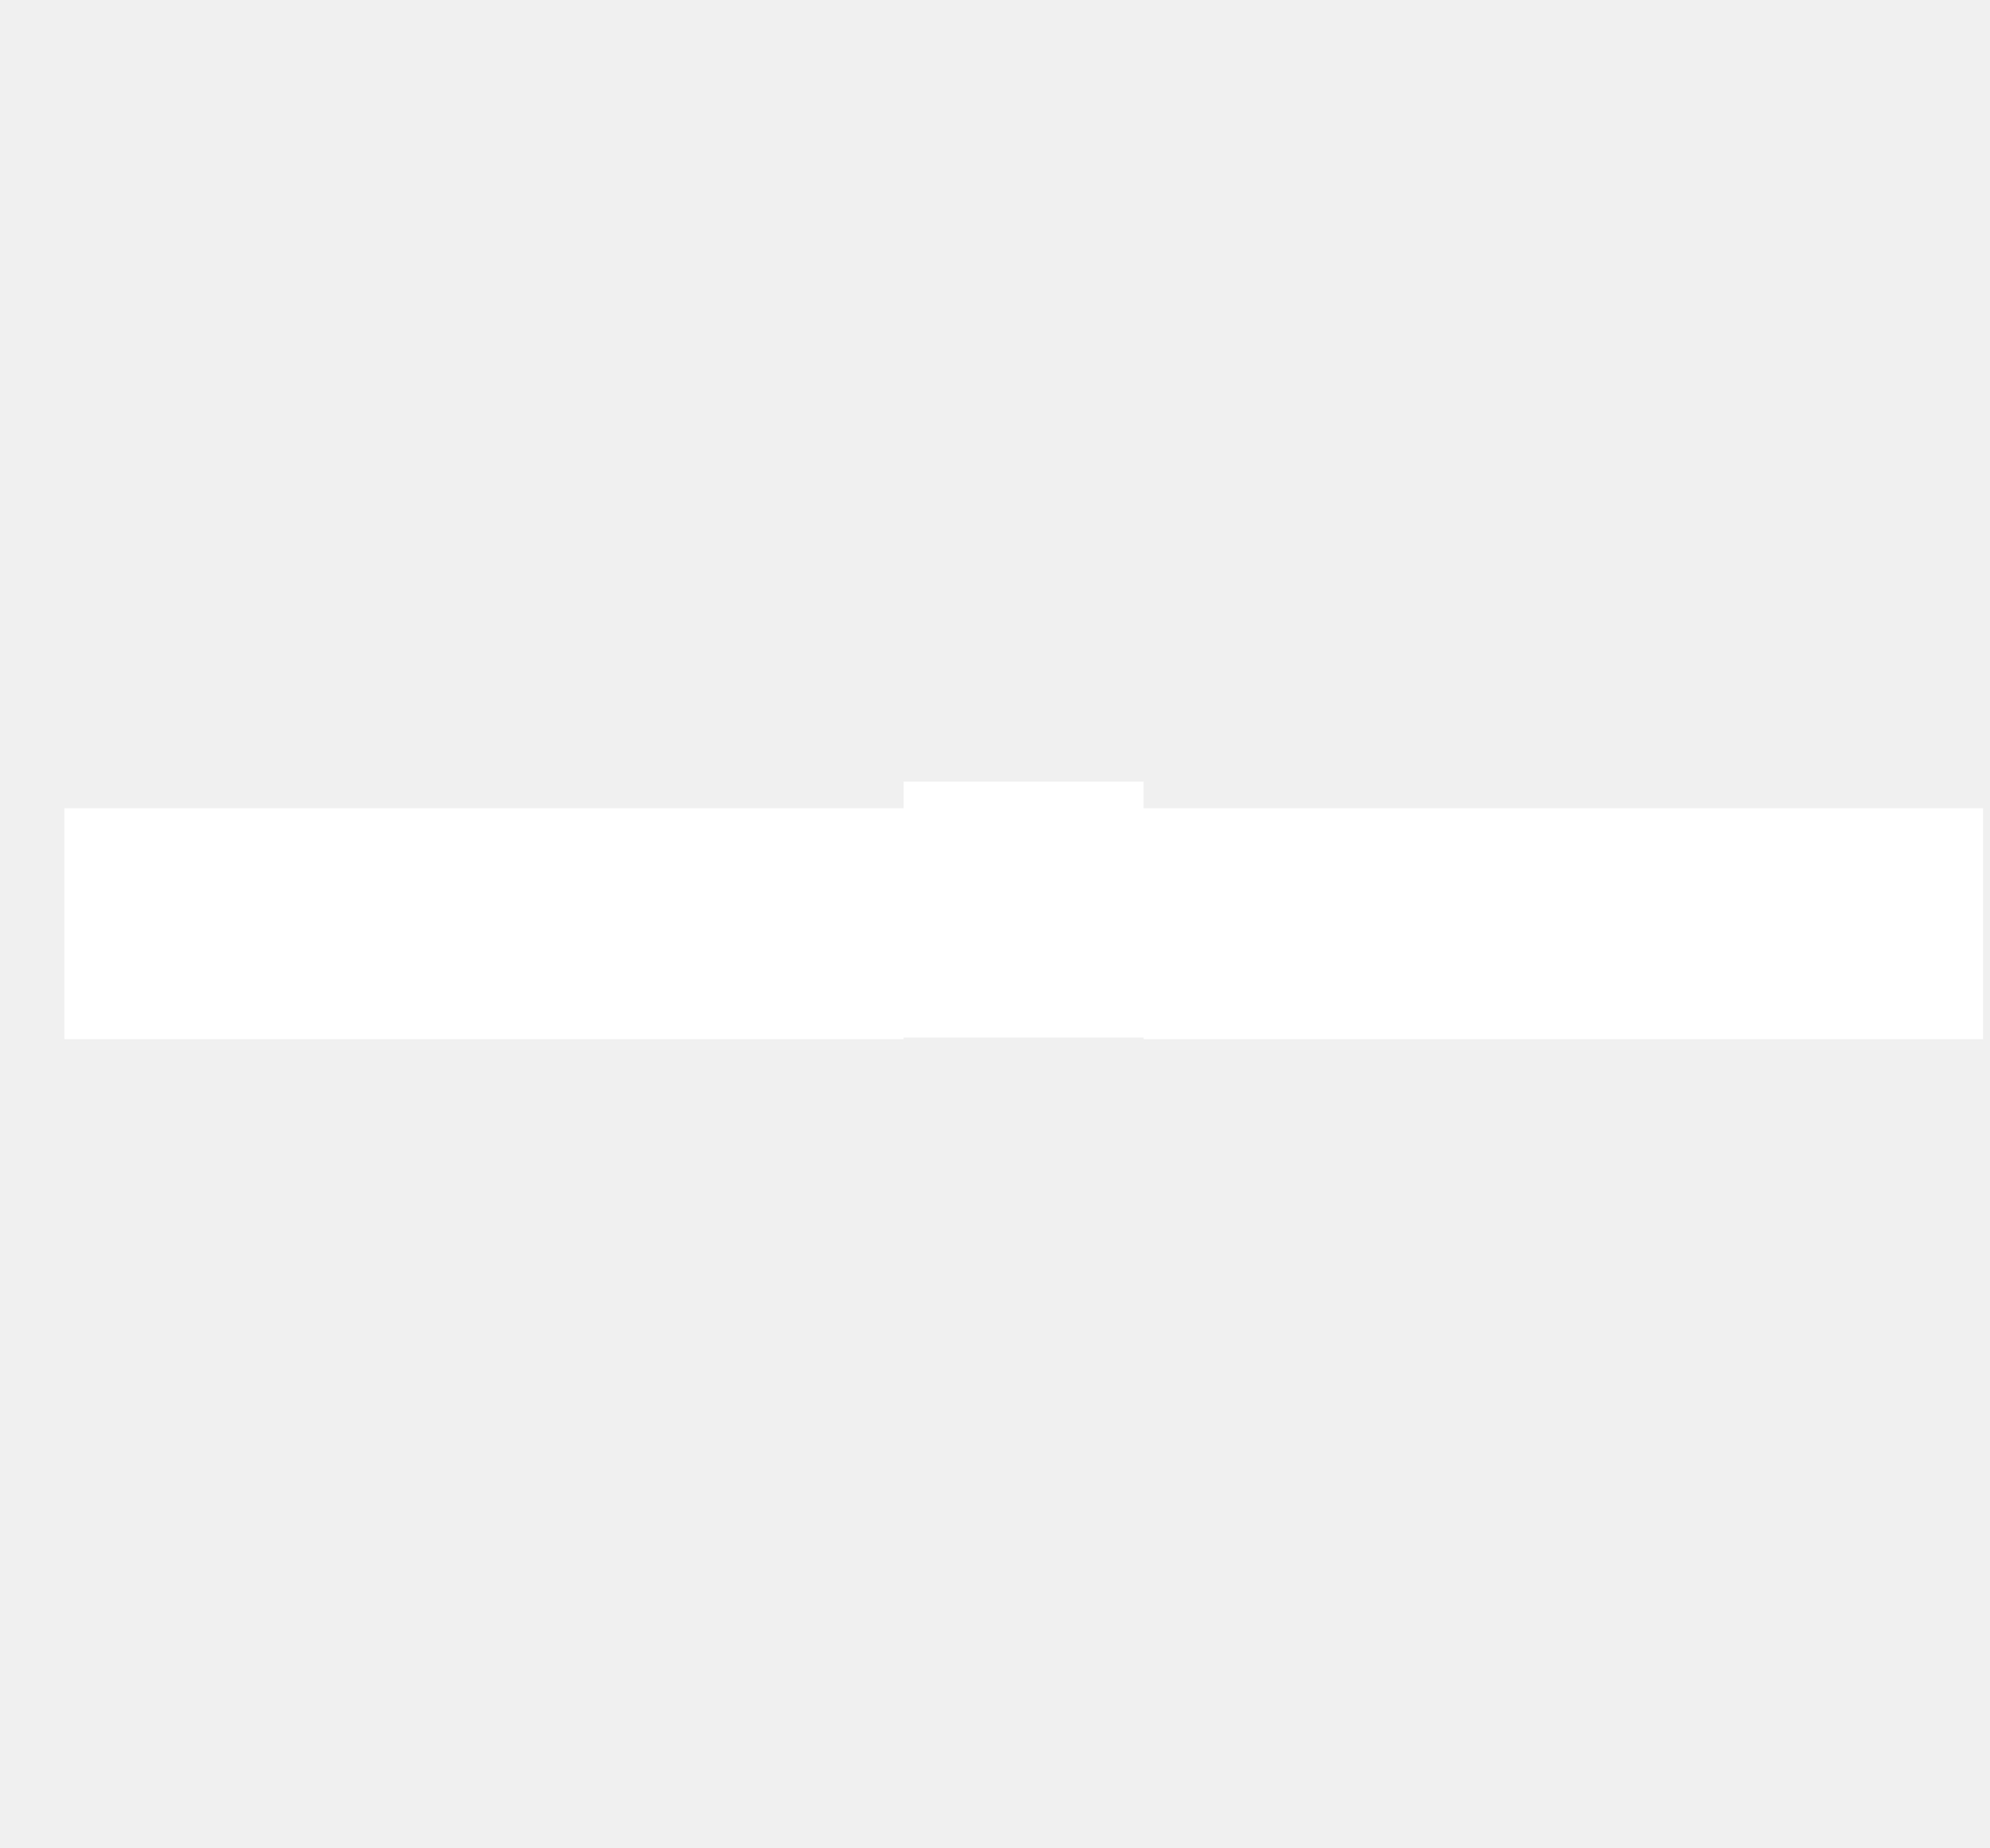
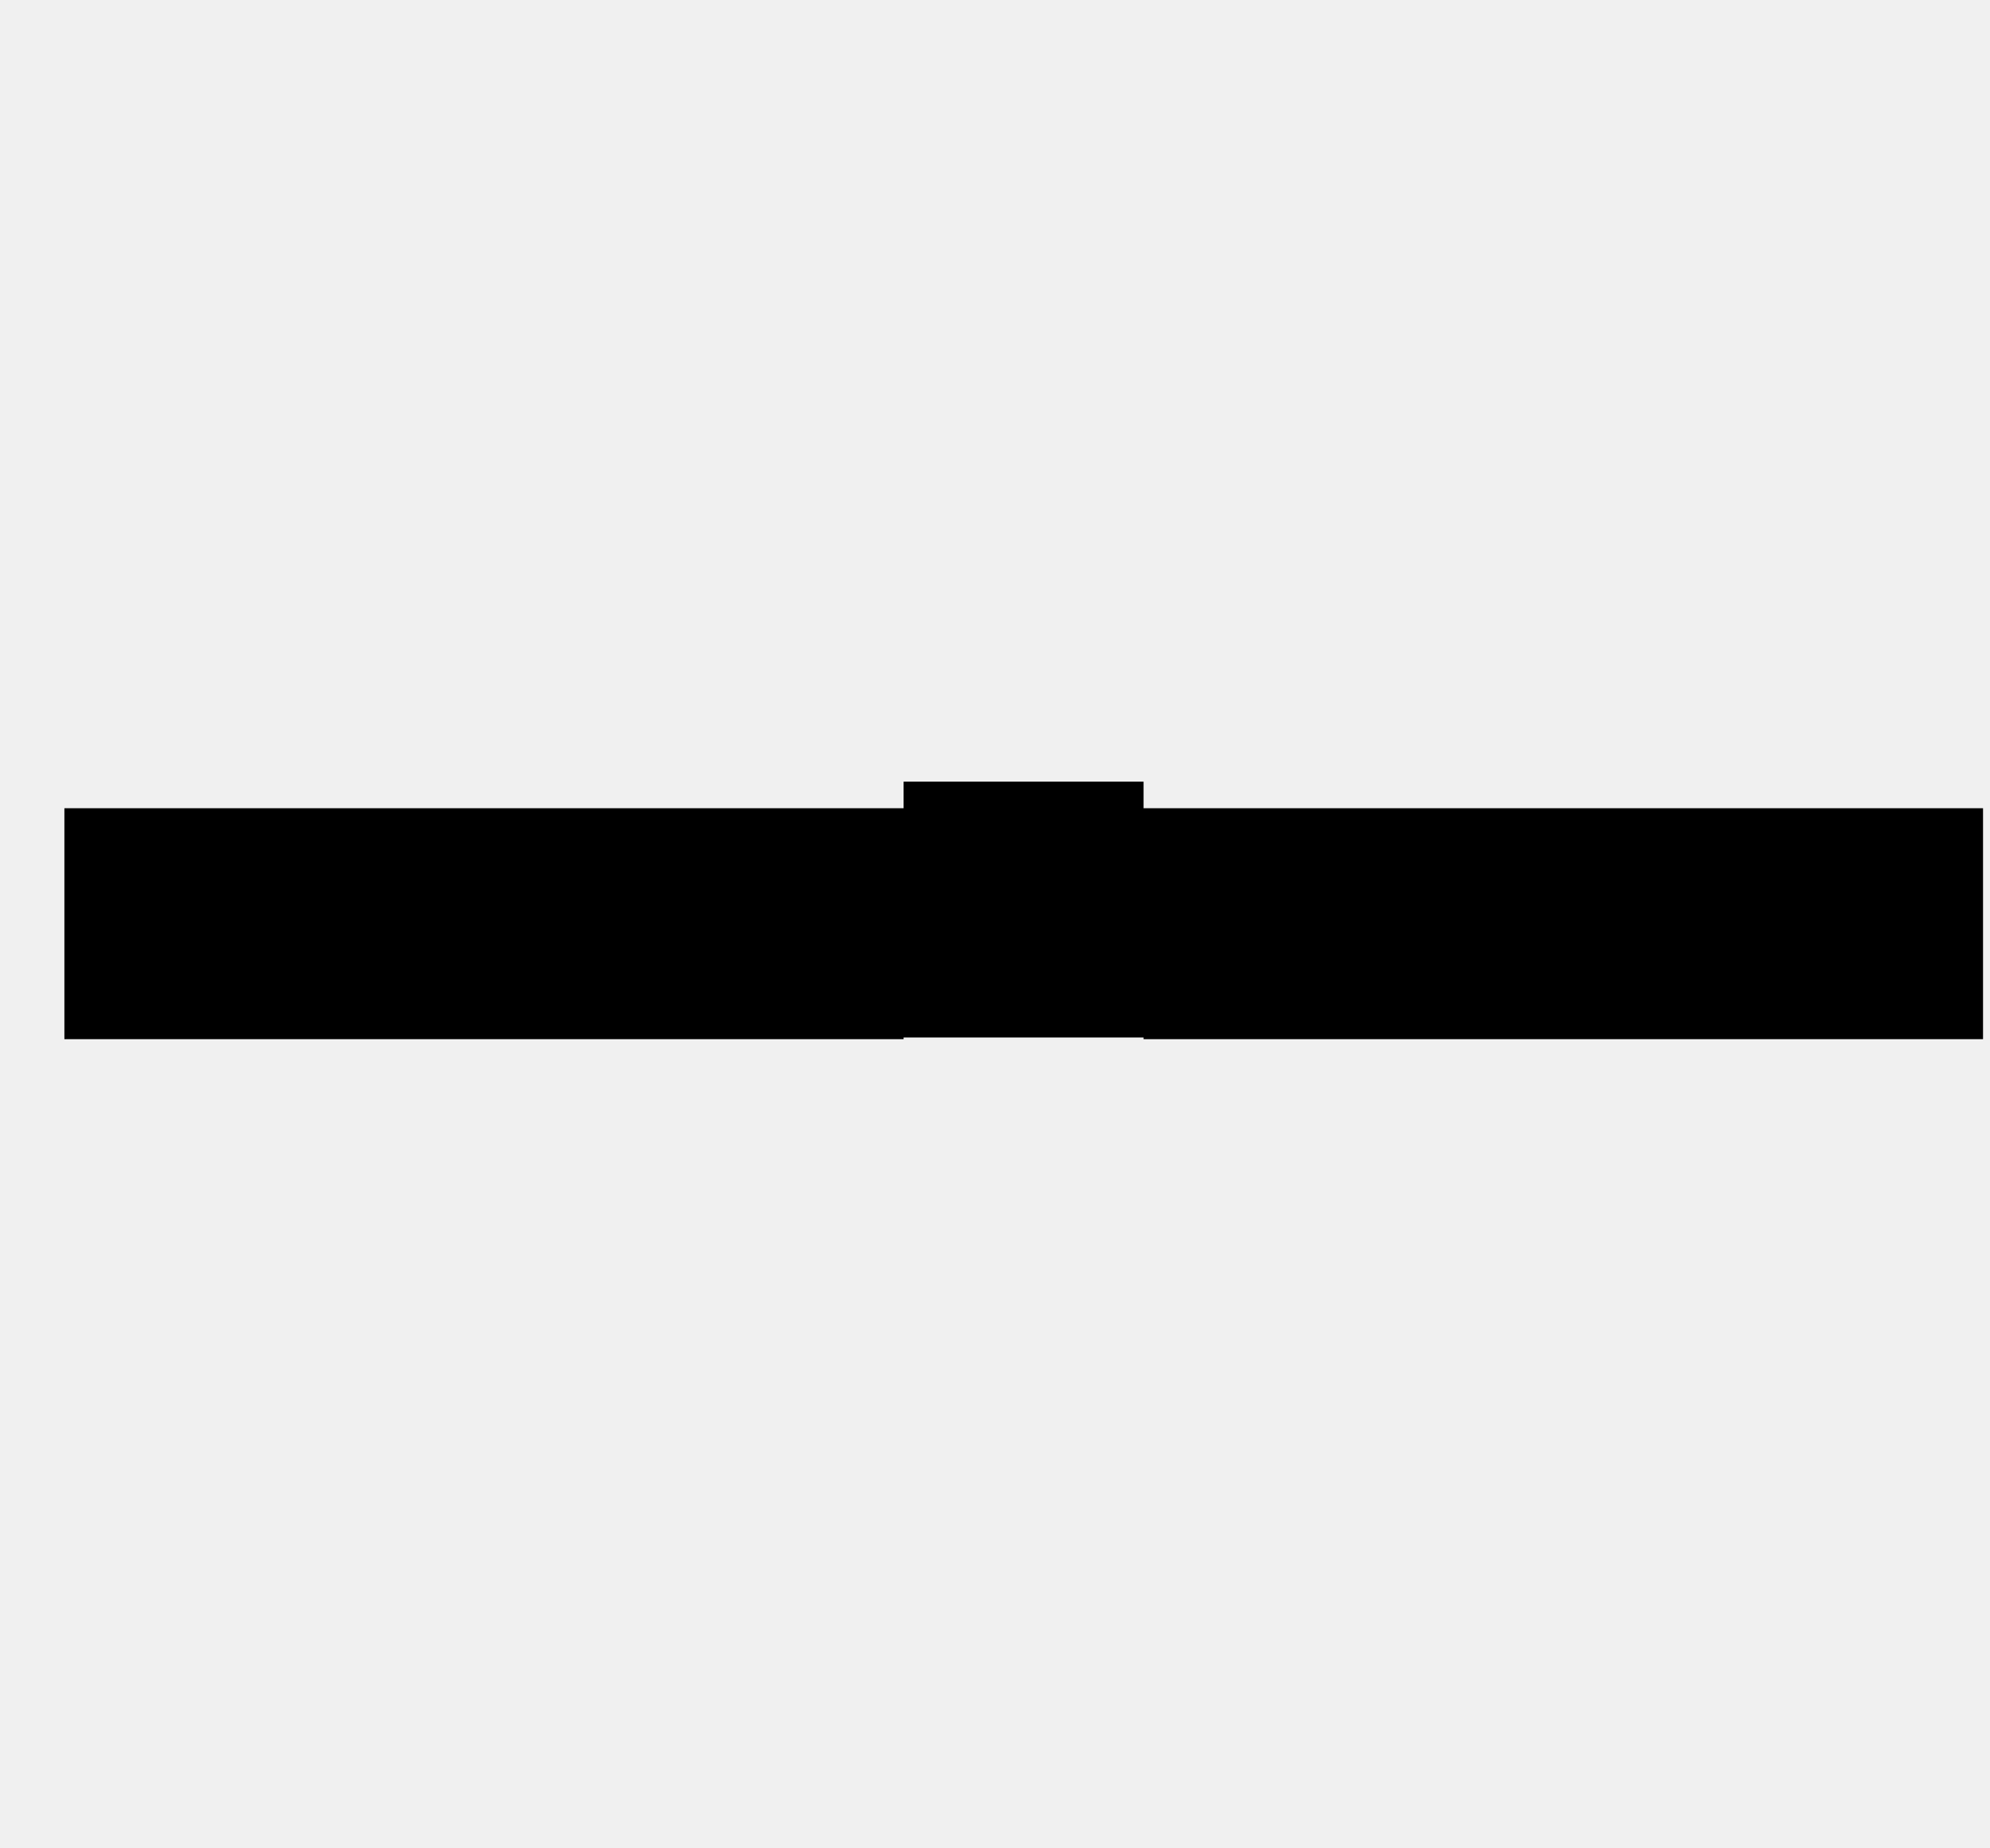
<svg xmlns="http://www.w3.org/2000/svg" width="14" height="13" viewBox="0 0 14 13" fill="none">
-   <path d="M6.357 0 V5.687 H0.453 V7.312 H6.357 V7.3 H8.045 V7.312 H13.951 V5.687 H8.045 V5.5 H6.357Z" fill="white" />
+   <path d="M6.357 0 V5.687 H0.453 V7.312 H6.357 V7.3 H8.045 V7.312 H13.951 V5.687 H8.045 V5.5 H6.357Z" fill="currentColor" />
</svg>
